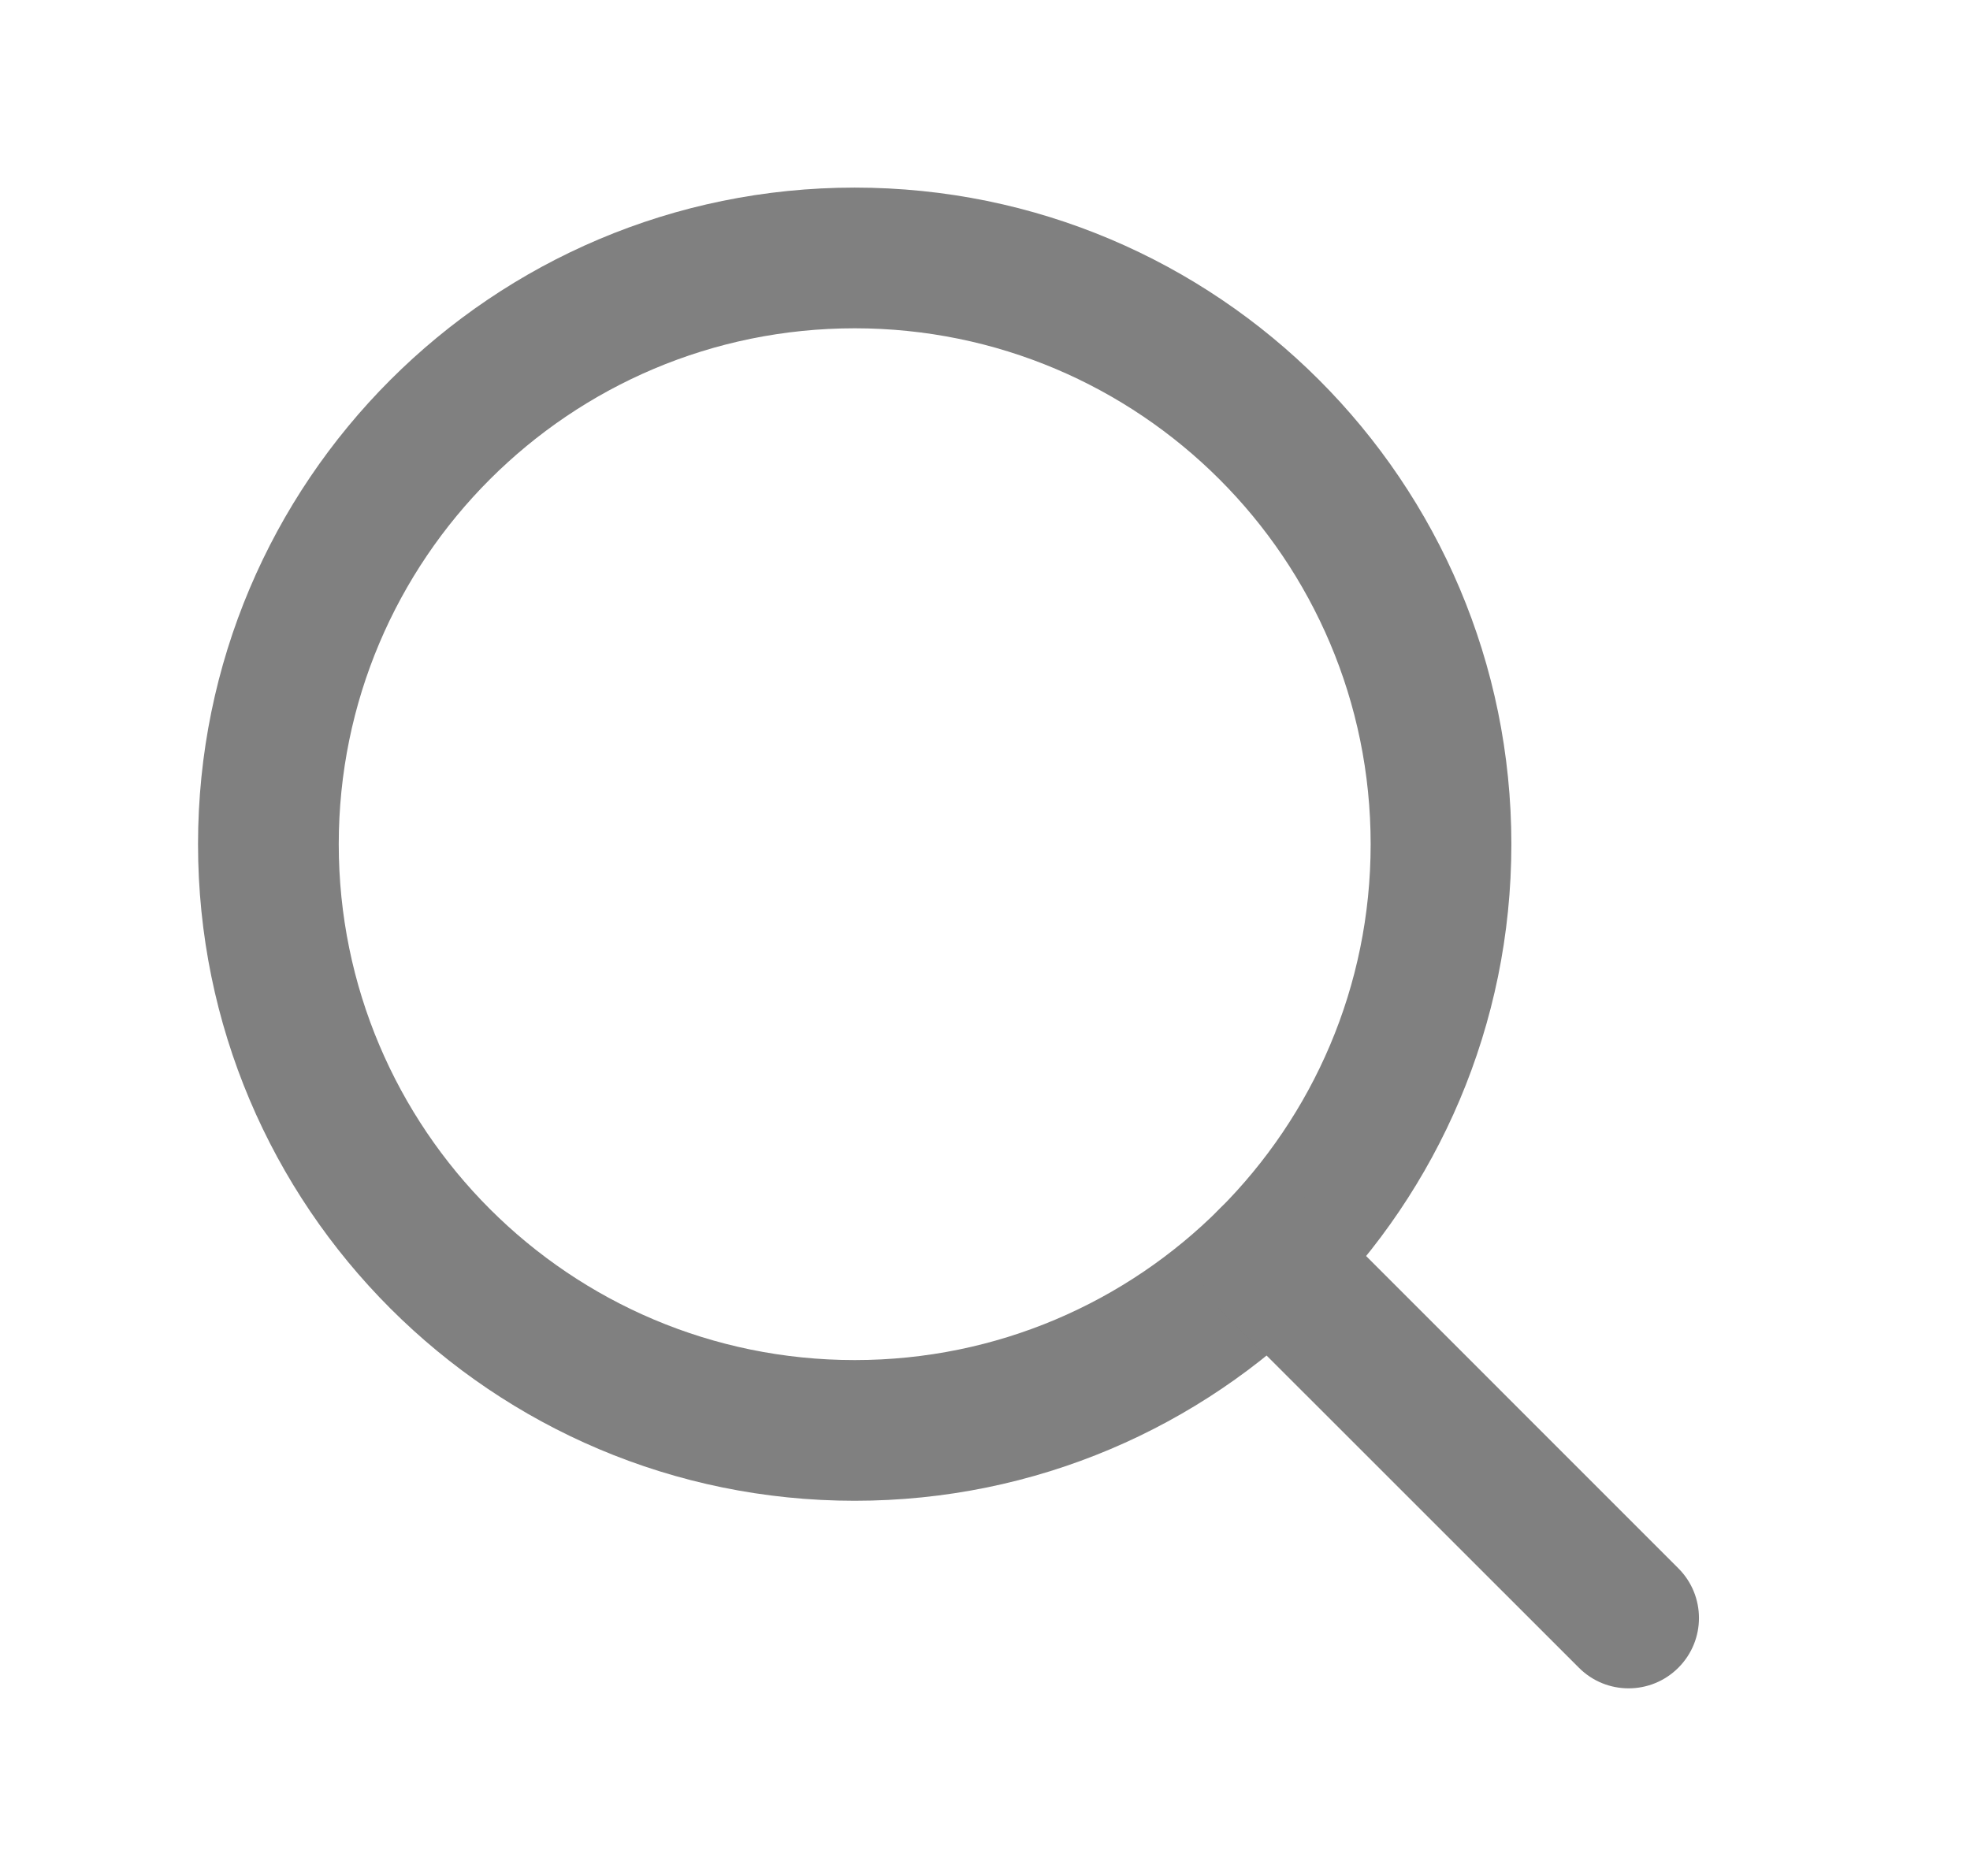
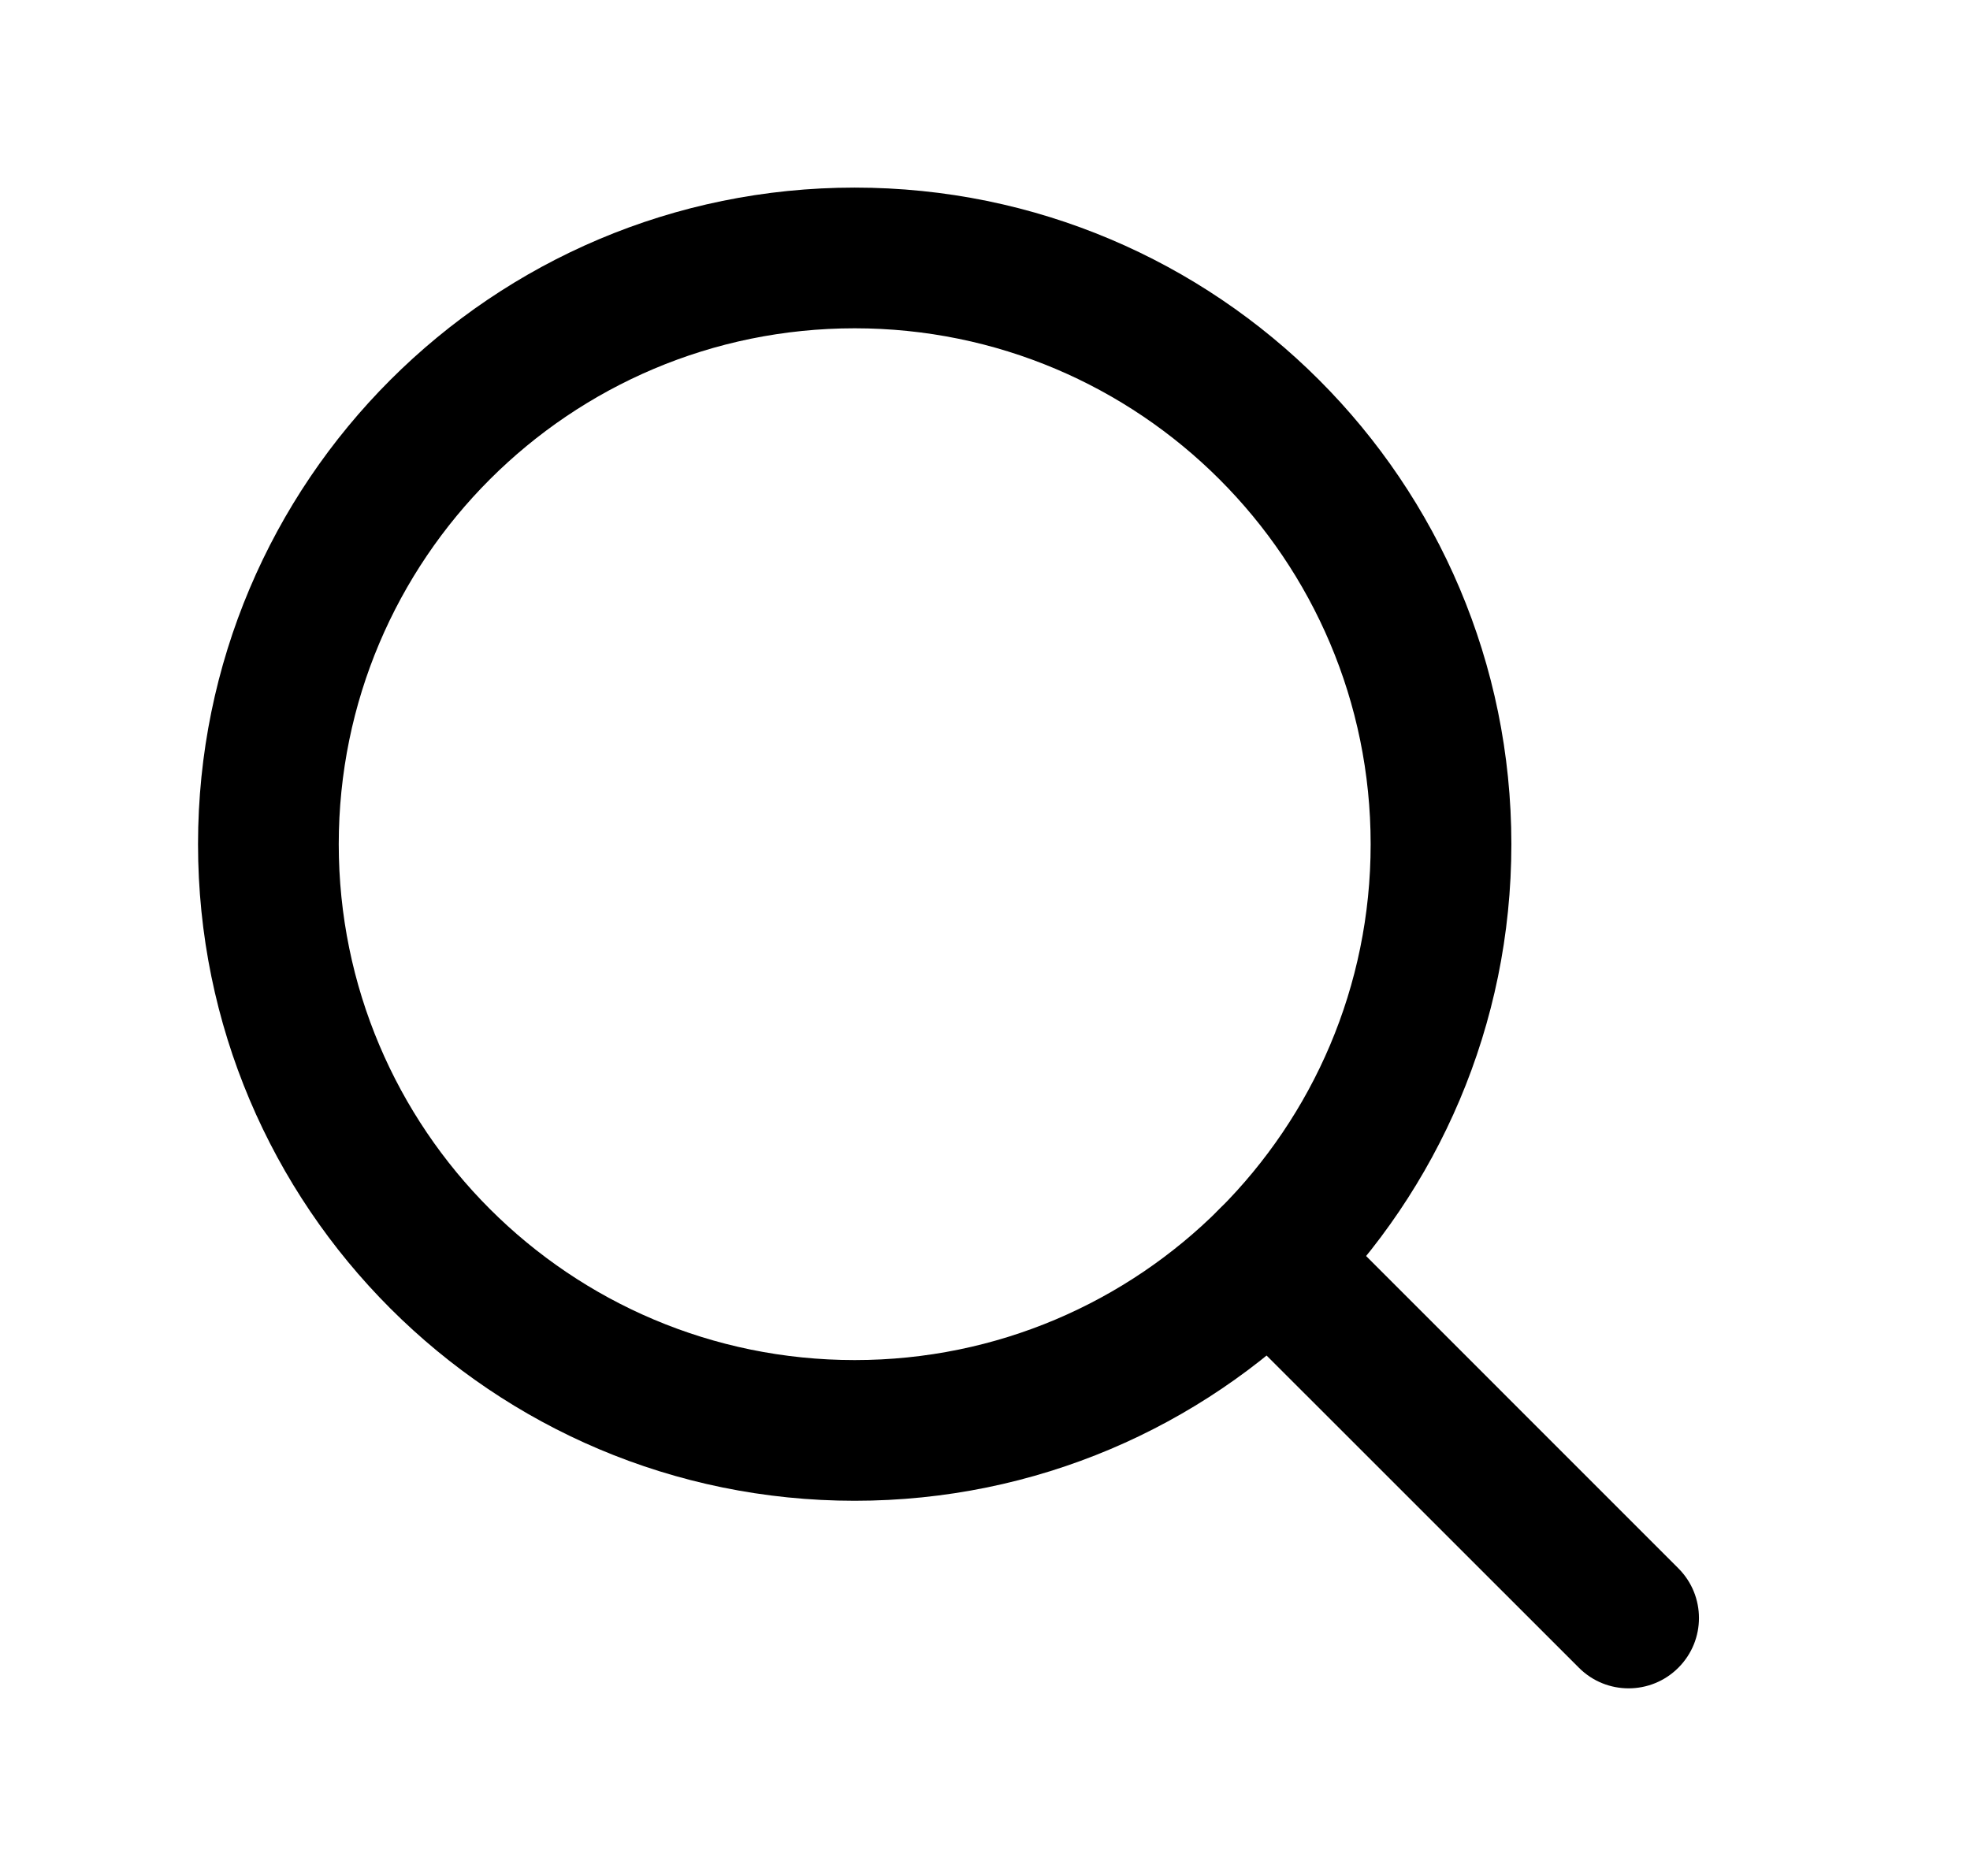
<svg xmlns="http://www.w3.org/2000/svg" width="21" height="20" viewBox="0 0 21 20" fill="none">
-   <path fill-rule="evenodd" clip-rule="evenodd" d="M9.111 3.5C6.073 3.5 3.611 5.962 3.611 9C3.611 12.038 6.073 14.5 9.111 14.5C12.148 14.5 14.611 12.038 14.611 9C14.611 5.962 12.148 3.5 9.111 3.5ZM2.111 9C2.111 5.134 5.245 2 9.111 2C12.977 2 16.111 5.134 16.111 9C16.111 12.866 12.977 16 9.111 16C5.245 16 2.111 12.866 2.111 9Z" fill="#808080" />
-   <path fill-rule="evenodd" clip-rule="evenodd" d="M13 12.889C13.293 12.596 13.768 12.596 14.061 12.889L17.891 16.72C18.184 17.013 18.184 17.487 17.891 17.78C17.598 18.073 17.123 18.073 16.831 17.78L13 13.95C12.707 13.657 12.707 13.182 13 12.889Z" fill="#808080" />
+   <path fill-rule="evenodd" clip-rule="evenodd" d="M9.111 3.5C6.073 3.5 3.611 5.962 3.611 9C3.611 12.038 6.073 14.5 9.111 14.5C12.148 14.5 14.611 12.038 14.611 9C14.611 5.962 12.148 3.5 9.111 3.5ZM2.111 9C2.111 5.134 5.245 2 9.111 2C12.977 2 16.111 5.134 16.111 9C16.111 12.866 12.977 16 9.111 16C5.245 16 2.111 12.866 2.111 9Z" fill="black" />
+   <path fill-rule="evenodd" clip-rule="evenodd" d="M13 12.889C13.293 12.596 13.768 12.596 14.061 12.889L17.891 16.72C18.184 17.013 18.184 17.487 17.891 17.78C17.598 18.073 17.123 18.073 16.831 17.78L13 13.95C12.707 13.657 12.707 13.182 13 12.889Z" fill="black" />
</svg>
